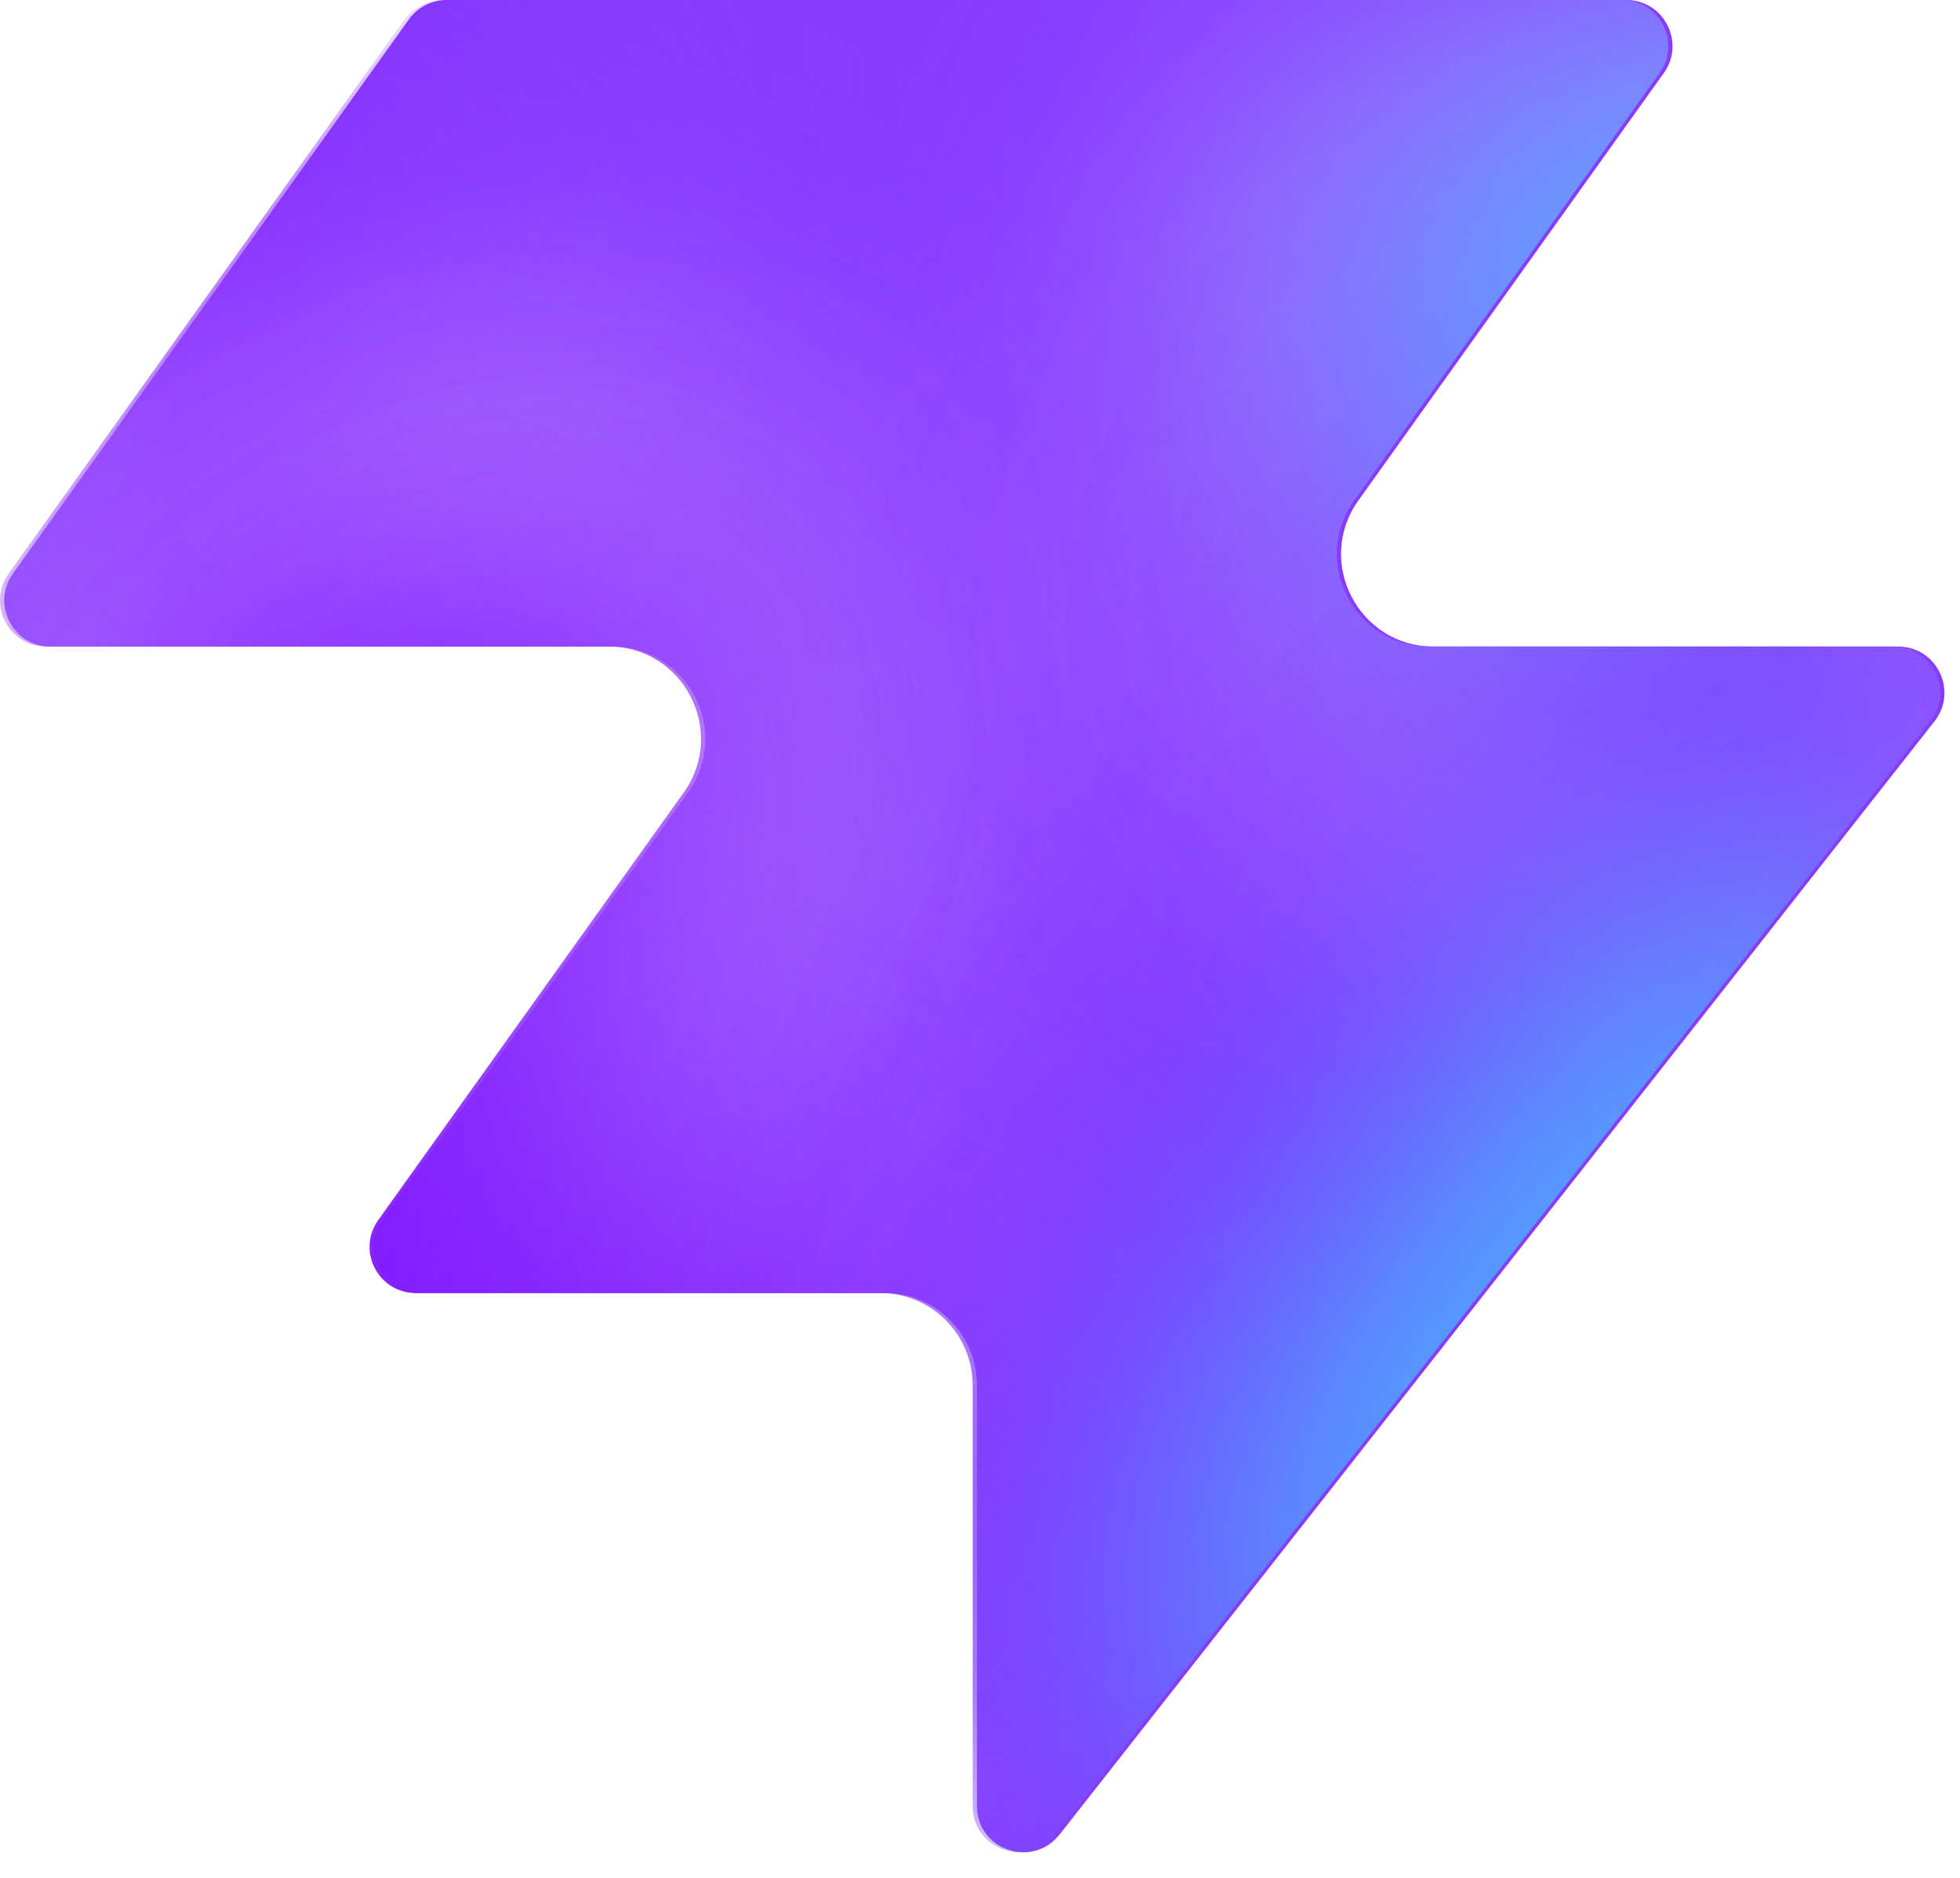
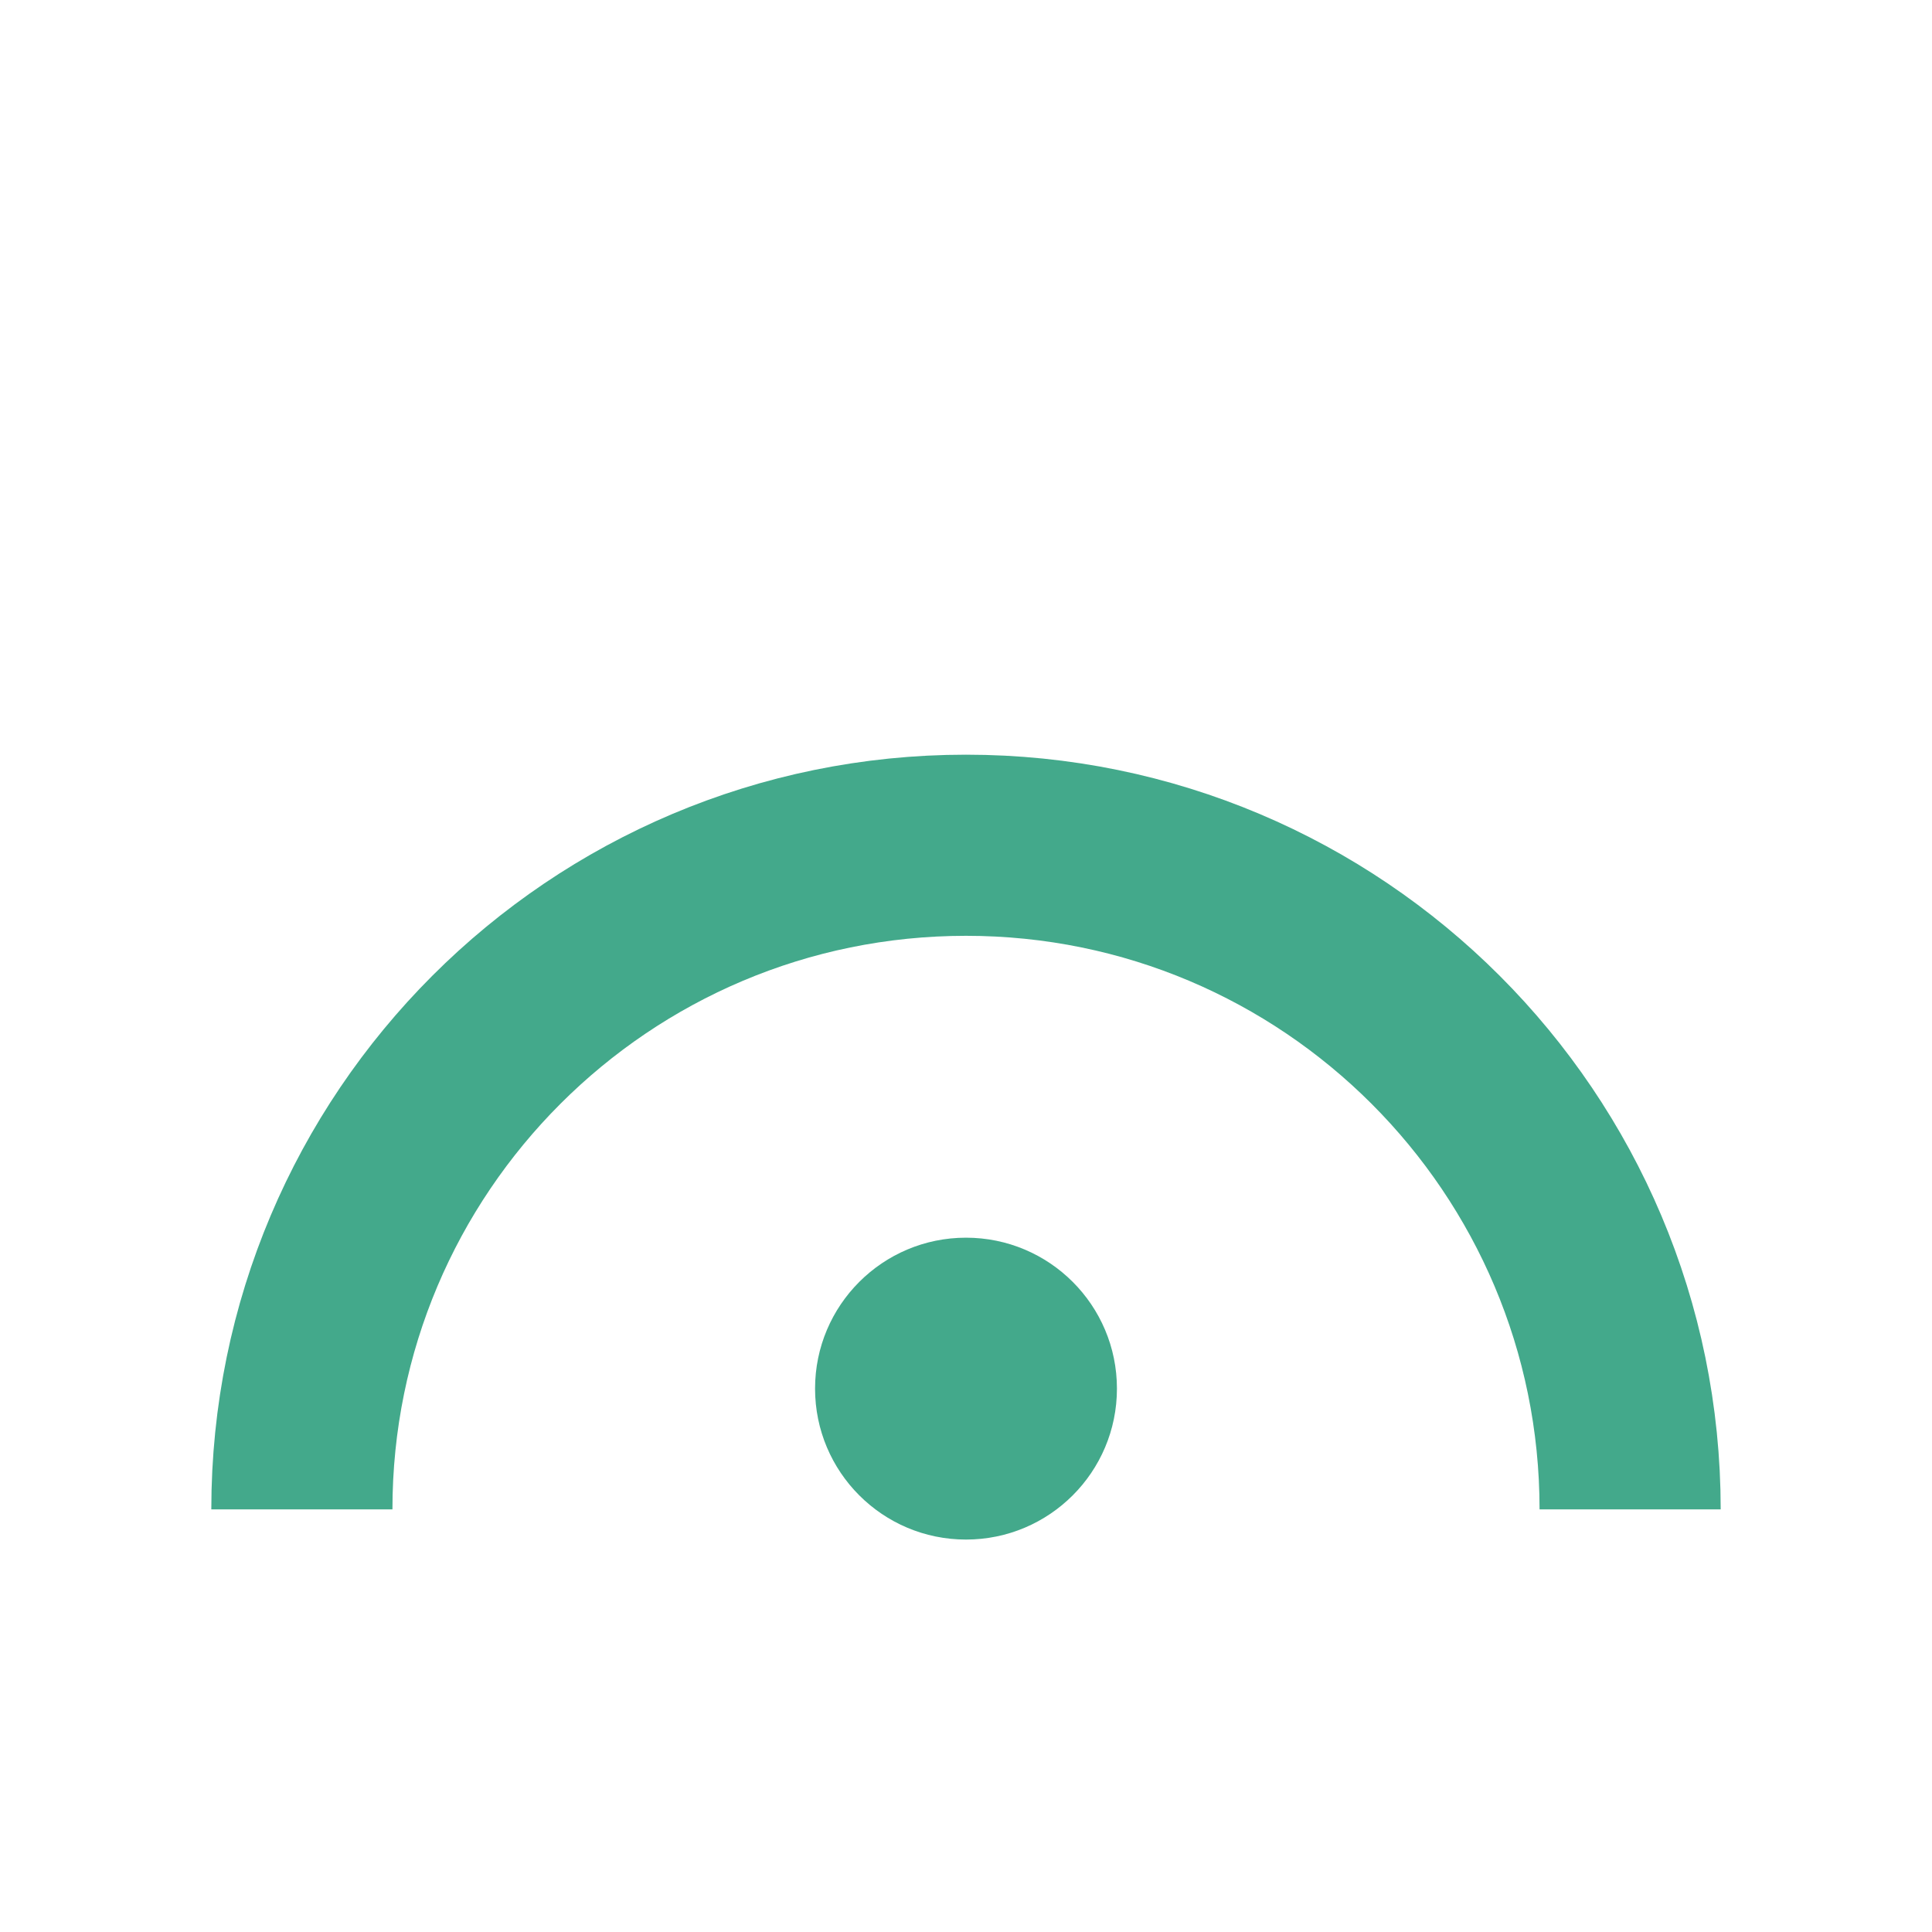
- <svg xmlns="http://www.w3.org/2000/svg" width="48" height="46" fill="none" viewBox="0 0 48 46">
-   <path fill="#863bff" d="M25.946 44.938c-.664.845-2.021.375-2.021-.698V33.937a2.26 2.26 0 0 0-2.262-2.262H10.287c-.92 0-1.456-1.04-.92-1.788l7.48-10.471c1.07-1.497 0-3.578-1.842-3.578H1.237c-.92 0-1.456-1.04-.92-1.788L10.013.474c.214-.297.556-.474.92-.474h28.894c.92 0 1.456 1.04.92 1.788l-7.48 10.471c-1.07 1.498 0 3.579 1.842 3.579h11.377c.943 0 1.473 1.088.89 1.83L25.947 44.94z" style="fill:#863bff;fill:color(display-p3 .525 .23 1);fill-opacity:1" />
-   <mask id="a" width="48" height="46" x="0" y="0" maskUnits="userSpaceOnUse" style="mask-type:alpha">
-     <path fill="#000" d="M25.842 44.938c-.664.844-2.021.375-2.021-.698V33.937a2.26 2.26 0 0 0-2.262-2.262H10.183c-.92 0-1.456-1.04-.92-1.788l7.48-10.471c1.07-1.498 0-3.579-1.842-3.579H1.133c-.92 0-1.456-1.04-.92-1.787L9.91.473c.214-.297.556-.474.92-.474h28.894c.92 0 1.456 1.04.92 1.788l-7.48 10.471c-1.07 1.498 0 3.578 1.842 3.578h11.377c.943 0 1.473 1.088.89 1.832L25.843 44.94z" style="fill:#000;fill-opacity:1" />
-   </mask>
-   <g mask="url(#a)">
-     <g filter="url(#b)">
-       <ellipse cx="5.508" cy="14.704" fill="#ede6ff" rx="5.508" ry="14.704" style="fill:#ede6ff;fill:color(display-p3 .927 .903 1);fill-opacity:1" transform="matrix(.00324 1 1 -.00324 -4.47 31.516)" />
-     </g>
-     <g filter="url(#c)">
-       <ellipse cx="10.399" cy="29.851" fill="#ede6ff" rx="10.399" ry="29.851" style="fill:#ede6ff;fill:color(display-p3 .927 .903 1);fill-opacity:1" transform="matrix(.00324 1 1 -.00324 -39.328 7.883)" />
-     </g>
-     <g filter="url(#d)">
-       <ellipse cx="5.508" cy="30.487" fill="#7e14ff" rx="5.508" ry="30.487" style="fill:#7e14ff;fill:color(display-p3 .492 .077 1);fill-opacity:1" transform="rotate(89.814 -25.913 -14.639)scale(1 -1)" />
-     </g>
-     <g filter="url(#e)">
-       <ellipse cx="5.508" cy="30.599" fill="#7e14ff" rx="5.508" ry="30.599" style="fill:#7e14ff;fill:color(display-p3 .492 .077 1);fill-opacity:1" transform="rotate(89.814 -32.644 -3.334)scale(1 -1)" />
-     </g>
-     <g filter="url(#f)">
-       <ellipse cx="5.508" cy="30.599" fill="#7e14ff" rx="5.508" ry="30.599" style="fill:#7e14ff;fill:color(display-p3 .492 .077 1);fill-opacity:1" transform="matrix(.00324 1 1 -.00324 -34.34 30.47)" />
-     </g>
-     <g filter="url(#g)">
-       <ellipse cx="14.072" cy="22.078" fill="#ede6ff" rx="14.072" ry="22.078" style="fill:#ede6ff;fill:color(display-p3 .927 .903 1);fill-opacity:1" transform="rotate(93.35 24.506 48.493)scale(-1 1)" />
-     </g>
-     <g filter="url(#h)">
-       <ellipse cx="3.47" cy="21.501" fill="#7e14ff" rx="3.47" ry="21.501" style="fill:#7e14ff;fill:color(display-p3 .492 .077 1);fill-opacity:1" transform="rotate(89.009 28.708 47.59)scale(-1 1)" />
-     </g>
-     <g filter="url(#i)">
-       <ellipse cx="3.47" cy="21.501" fill="#7e14ff" rx="3.47" ry="21.501" style="fill:#7e14ff;fill:color(display-p3 .492 .077 1);fill-opacity:1" transform="rotate(89.009 28.708 47.59)scale(-1 1)" />
-     </g>
-     <g filter="url(#j)">
-       <ellipse cx=".387" cy="8.972" fill="#7e14ff" rx="4.407" ry="29.108" style="fill:#7e14ff;fill:color(display-p3 .492 .077 1);fill-opacity:1" transform="rotate(39.51 .387 8.972)" />
-     </g>
-     <g filter="url(#k)">
-       <ellipse cx="47.523" cy="-6.092" fill="#7e14ff" rx="4.407" ry="29.108" style="fill:#7e14ff;fill:color(display-p3 .492 .077 1);fill-opacity:1" transform="rotate(37.892 47.523 -6.092)" />
-     </g>
-     <g filter="url(#l)">
-       <ellipse cx="41.412" cy="6.333" fill="#47bfff" rx="5.971" ry="9.665" style="fill:#47bfff;fill:color(display-p3 .28 .748 1);fill-opacity:1" transform="rotate(37.892 41.412 6.333)" />
-     </g>
-     <g filter="url(#m)">
-       <ellipse cx="-1.879" cy="38.332" fill="#7e14ff" rx="4.407" ry="29.108" style="fill:#7e14ff;fill:color(display-p3 .492 .077 1);fill-opacity:1" transform="rotate(37.892 -1.88 38.332)" />
-     </g>
-     <g filter="url(#n)">
-       <ellipse cx="-1.879" cy="38.332" fill="#7e14ff" rx="4.407" ry="29.108" style="fill:#7e14ff;fill:color(display-p3 .492 .077 1);fill-opacity:1" transform="rotate(37.892 -1.88 38.332)" />
-     </g>
-     <g filter="url(#o)">
-       <ellipse cx="35.651" cy="29.907" fill="#7e14ff" rx="4.407" ry="29.108" style="fill:#7e14ff;fill:color(display-p3 .492 .077 1);fill-opacity:1" transform="rotate(37.892 35.651 29.907)" />
-     </g>
-     <g filter="url(#p)">
-       <ellipse cx="38.418" cy="32.4" fill="#47bfff" rx="5.971" ry="15.297" style="fill:#47bfff;fill:color(display-p3 .28 .748 1);fill-opacity:1" transform="rotate(37.892 38.418 32.4)" />
-     </g>
-   </g>
-   <defs>
-     <filter id="b" width="60.045" height="41.654" x="-19.77" y="16.149" color-interpolation-filters="sRGB" filterUnits="userSpaceOnUse">
-       <feFlood flood-opacity="0" result="BackgroundImageFix" />
-       <feBlend in="SourceGraphic" in2="BackgroundImageFix" result="shape" />
-       <feGaussianBlur result="effect1_foregroundBlur_2002_17158" stdDeviation="7.659" />
-     </filter>
-     <filter id="c" width="90.34" height="51.437" x="-54.613" y="-7.533" color-interpolation-filters="sRGB" filterUnits="userSpaceOnUse">
-       <feFlood flood-opacity="0" result="BackgroundImageFix" />
-       <feBlend in="SourceGraphic" in2="BackgroundImageFix" result="shape" />
-       <feGaussianBlur result="effect1_foregroundBlur_2002_17158" stdDeviation="7.659" />
-     </filter>
-     <filter id="d" width="79.355" height="29.4" x="-49.64" y="2.03" color-interpolation-filters="sRGB" filterUnits="userSpaceOnUse">
-       <feFlood flood-opacity="0" result="BackgroundImageFix" />
-       <feBlend in="SourceGraphic" in2="BackgroundImageFix" result="shape" />
-       <feGaussianBlur result="effect1_foregroundBlur_2002_17158" stdDeviation="4.596" />
-     </filter>
-     <filter id="e" width="79.579" height="29.4" x="-45.045" y="20.029" color-interpolation-filters="sRGB" filterUnits="userSpaceOnUse">
-       <feFlood flood-opacity="0" result="BackgroundImageFix" />
-       <feBlend in="SourceGraphic" in2="BackgroundImageFix" result="shape" />
-       <feGaussianBlur result="effect1_foregroundBlur_2002_17158" stdDeviation="4.596" />
-     </filter>
-     <filter id="f" width="79.579" height="29.4" x="-43.513" y="21.178" color-interpolation-filters="sRGB" filterUnits="userSpaceOnUse">
-       <feFlood flood-opacity="0" result="BackgroundImageFix" />
-       <feBlend in="SourceGraphic" in2="BackgroundImageFix" result="shape" />
-       <feGaussianBlur result="effect1_foregroundBlur_2002_17158" stdDeviation="4.596" />
-     </filter>
-     <filter id="g" width="74.749" height="58.852" x="15.756" y="-17.901" color-interpolation-filters="sRGB" filterUnits="userSpaceOnUse">
-       <feFlood flood-opacity="0" result="BackgroundImageFix" />
-       <feBlend in="SourceGraphic" in2="BackgroundImageFix" result="shape" />
-       <feGaussianBlur result="effect1_foregroundBlur_2002_17158" stdDeviation="7.659" />
-     </filter>
-     <filter id="h" width="61.377" height="25.362" x="23.548" y="2.284" color-interpolation-filters="sRGB" filterUnits="userSpaceOnUse">
-       <feFlood flood-opacity="0" result="BackgroundImageFix" />
-       <feBlend in="SourceGraphic" in2="BackgroundImageFix" result="shape" />
-       <feGaussianBlur result="effect1_foregroundBlur_2002_17158" stdDeviation="4.596" />
-     </filter>
-     <filter id="i" width="61.377" height="25.362" x="23.548" y="2.284" color-interpolation-filters="sRGB" filterUnits="userSpaceOnUse">
-       <feFlood flood-opacity="0" result="BackgroundImageFix" />
-       <feBlend in="SourceGraphic" in2="BackgroundImageFix" result="shape" />
-       <feGaussianBlur result="effect1_foregroundBlur_2002_17158" stdDeviation="4.596" />
-     </filter>
-     <filter id="j" width="56.045" height="63.649" x="-27.636" y="-22.853" color-interpolation-filters="sRGB" filterUnits="userSpaceOnUse">
-       <feFlood flood-opacity="0" result="BackgroundImageFix" />
-       <feBlend in="SourceGraphic" in2="BackgroundImageFix" result="shape" />
-       <feGaussianBlur result="effect1_foregroundBlur_2002_17158" stdDeviation="4.596" />
-     </filter>
-     <filter id="k" width="54.814" height="64.646" x="20.116" y="-38.415" color-interpolation-filters="sRGB" filterUnits="userSpaceOnUse">
-       <feFlood flood-opacity="0" result="BackgroundImageFix" />
-       <feBlend in="SourceGraphic" in2="BackgroundImageFix" result="shape" />
-       <feGaussianBlur result="effect1_foregroundBlur_2002_17158" stdDeviation="4.596" />
-     </filter>
-     <filter id="l" width="33.541" height="35.313" x="24.641" y="-11.323" color-interpolation-filters="sRGB" filterUnits="userSpaceOnUse">
-       <feFlood flood-opacity="0" result="BackgroundImageFix" />
-       <feBlend in="SourceGraphic" in2="BackgroundImageFix" result="shape" />
-       <feGaussianBlur result="effect1_foregroundBlur_2002_17158" stdDeviation="4.596" />
-     </filter>
-     <filter id="m" width="54.814" height="64.646" x="-29.286" y="6.009" color-interpolation-filters="sRGB" filterUnits="userSpaceOnUse">
-       <feFlood flood-opacity="0" result="BackgroundImageFix" />
-       <feBlend in="SourceGraphic" in2="BackgroundImageFix" result="shape" />
-       <feGaussianBlur result="effect1_foregroundBlur_2002_17158" stdDeviation="4.596" />
-     </filter>
-     <filter id="n" width="54.814" height="64.646" x="-29.286" y="6.009" color-interpolation-filters="sRGB" filterUnits="userSpaceOnUse">
-       <feFlood flood-opacity="0" result="BackgroundImageFix" />
-       <feBlend in="SourceGraphic" in2="BackgroundImageFix" result="shape" />
-       <feGaussianBlur result="effect1_foregroundBlur_2002_17158" stdDeviation="4.596" />
-     </filter>
-     <filter id="o" width="54.814" height="64.646" x="8.244" y="-2.416" color-interpolation-filters="sRGB" filterUnits="userSpaceOnUse">
-       <feFlood flood-opacity="0" result="BackgroundImageFix" />
-       <feBlend in="SourceGraphic" in2="BackgroundImageFix" result="shape" />
-       <feGaussianBlur result="effect1_foregroundBlur_2002_17158" stdDeviation="4.596" />
-     </filter>
-     <filter id="p" width="39.409" height="43.623" x="18.713" y="10.588" color-interpolation-filters="sRGB" filterUnits="userSpaceOnUse">
-       <feFlood flood-opacity="0" result="BackgroundImageFix" />
-       <feBlend in="SourceGraphic" in2="BackgroundImageFix" result="shape" />
-       <feGaussianBlur result="effect1_foregroundBlur_2002_17158" stdDeviation="4.596" />
-     </filter>
-   </defs>
+ <svg xmlns="http://www.w3.org/2000/svg" viewBox="0 0 32 32">
+   <path d="M5 25a11 11 0 0 1 22 0" fill="none" stroke="#43A98B" stroke-width="3" />
+   <circle cx="16" cy="23" r="2.5" fill="#43A98B" />
</svg>
